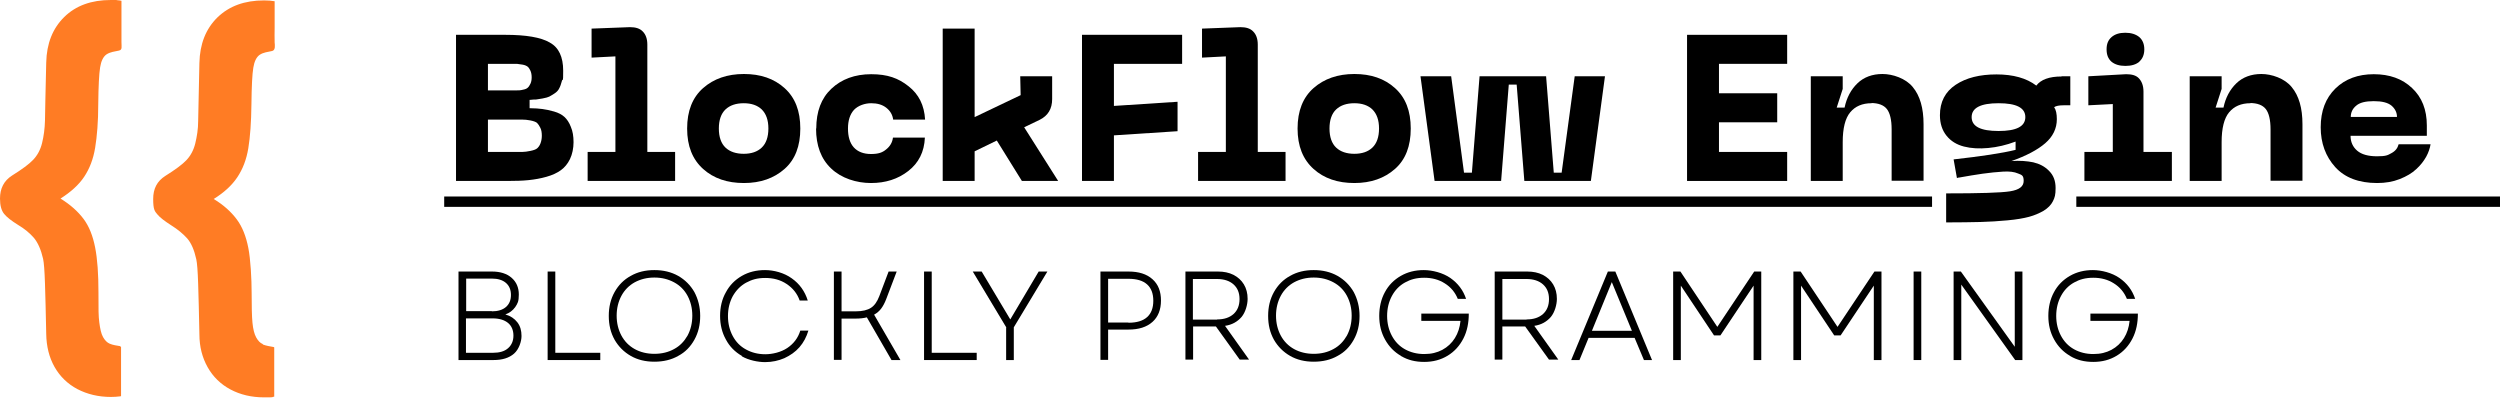
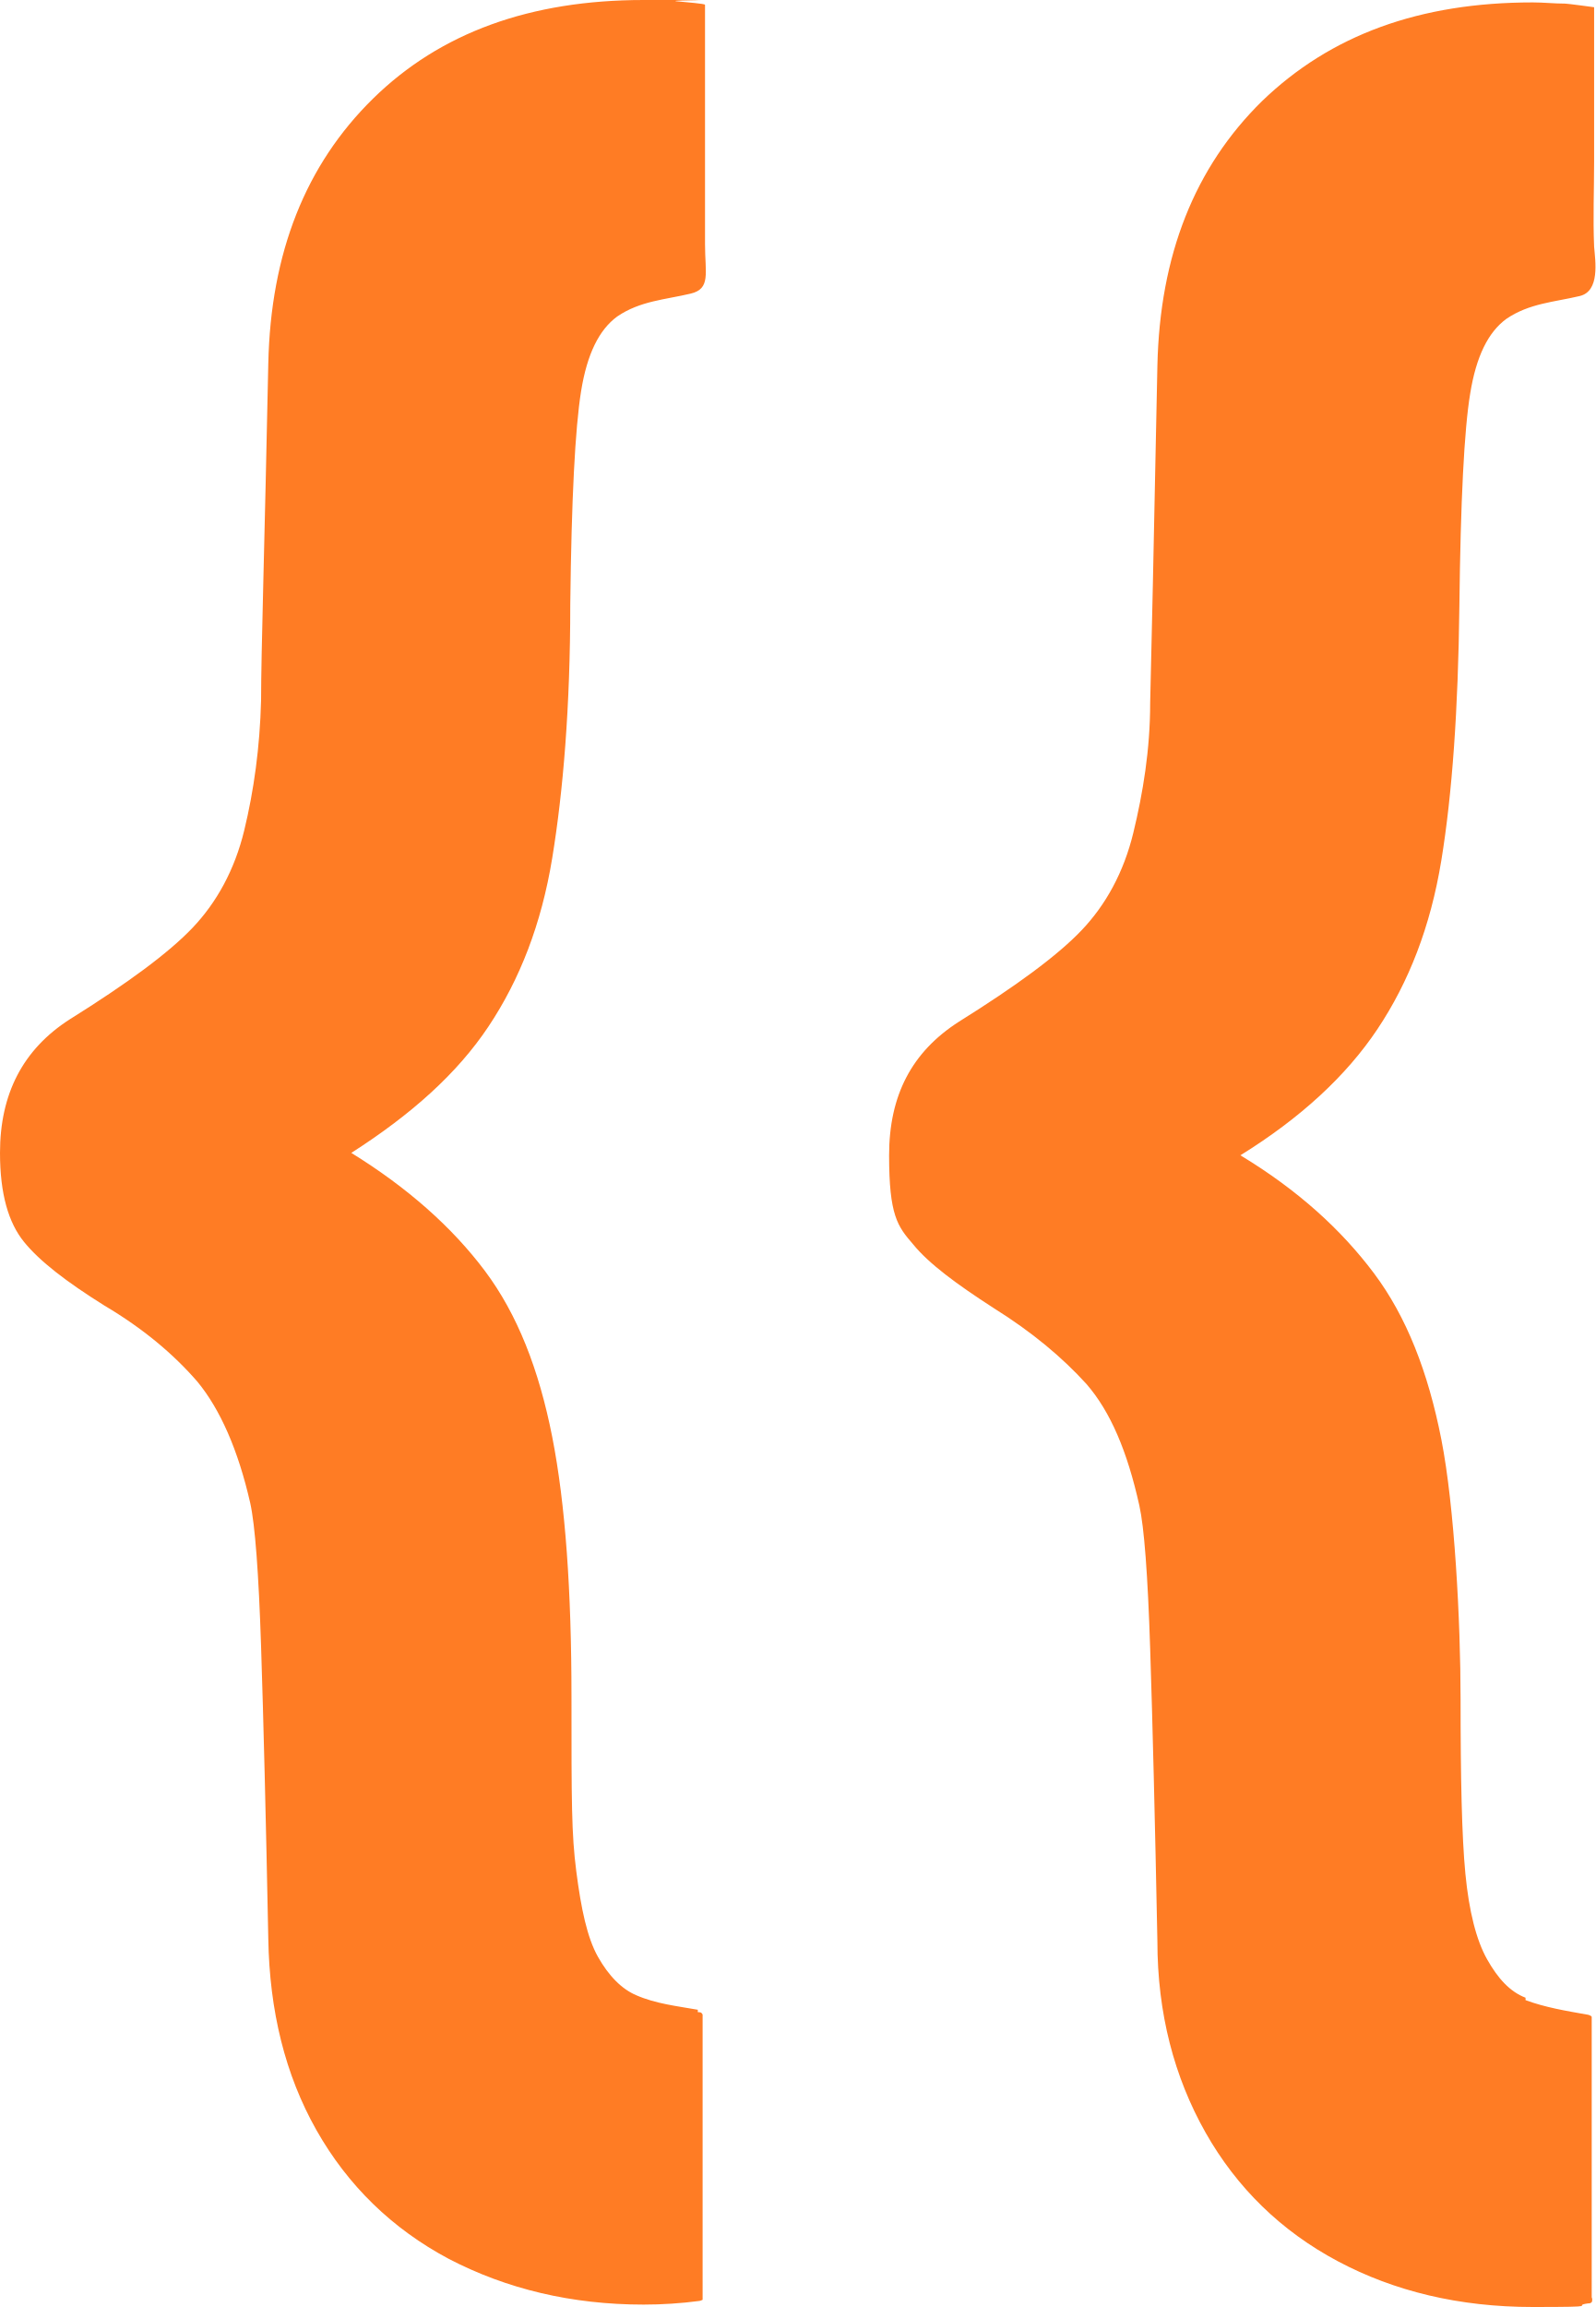
- <svg xmlns="http://www.w3.org/2000/svg" id="Layer_2" data-name="Layer 2" viewBox="0 0 1206.1 191.7">
+ <svg xmlns="http://www.w3.org/2000/svg" id="Layer_2" data-name="Layer 2" viewBox="0 0 132.61 191.7">
  <defs>
    <style>
      .cls-1 {
-         fill: none;
-       }
- 
-       .cls-2 {
        fill: #ff7c24;
      }
    </style>
  </defs>
  <g id="Layer_1-2" data-name="Layer 1">
-     <g>
-       <path d="M220,87.3V16.8h23.8c9.9,0,17.1,1.2,21.4,3.7,4.4,2.4,6.5,7,6.5,13.6s-.2,3.4-.6,4.9-.8,2.7-1.3,3.6c-.4.9-1.2,1.8-2.3,2.5-1.1.7-1.9,1.2-2.5,1.5s-1.6.6-3.2.9-2.6.4-3.1.5c-.5,0-1.6,0-3.2.2v4c2.6,0,4.6.2,6.2.4,1.6.2,3.5.6,5.6,1.2s3.8,1.5,5,2.6,2.3,2.7,3.1,4.8c.9,2.1,1.3,4.5,1.3,7.4s-.6,5.8-1.7,8.1c-1.1,2.3-2.6,4.1-4.4,5.4s-4.1,2.4-7,3.2c-2.8.8-5.7,1.3-8.6,1.6-2.9.3-6.3.4-10.1.4h-25,.1ZM235.4,43.6h14c.8,0,1.7,0,2.8-.3,1.1-.2,1.9-.5,2.4-1,.5-.4.9-1.1,1.3-1.9s.6-1.9.6-3.1-.2-2.3-.6-3.2c-.4-.8-.8-1.5-1.3-1.9s-1.3-.8-2.4-1-2.1-.3-2.8-.4h-14v12.8ZM235.4,73.3h16.6c1.1,0,2.4-.2,3.9-.5s2.6-.7,3.2-1.2,1.2-1.3,1.6-2.3.7-2.3.7-3.8-.2-2.8-.7-3.8-1-1.8-1.6-2.4c-.6-.5-1.7-.9-3.2-1.2-1.5-.3-2.8-.4-3.9-.4h-16.6v15.7h0v-.1Z" />
-       <path d="M283.5,87.3v-14h13.4V27.2l-11.5.6v-14l18.5-.7c2.7,0,4.8.6,6.2,2.1,1.4,1.4,2.2,3.5,2.2,6.3v51.8h13.4v14s-42.2,0-42.2,0Z" />
-       <path d="M331.5,62c0-8.5,2.6-15,7.7-19.5s11.7-6.8,19.7-6.8,14.5,2.2,19.6,6.8,7.6,11,7.6,19.5-2.5,15-7.6,19.5-11.6,6.8-19.6,6.8-14.6-2.2-19.7-6.8-7.7-11-7.7-19.5ZM346.8,62c0,4.1,1.1,7.2,3.2,9.2s5.1,3,8.8,3,6.6-1,8.7-3,3.2-5.1,3.2-9.2-1.1-7.1-3.2-9.2c-2.1-2-5-3-8.7-3s-6.7,1-8.8,3c-2.1,2-3.2,5.1-3.2,9.2Z" />
-       <path d="M393.8,62c0-8.2,2.4-14.6,7.3-19.2,4.9-4.6,11.3-7,19.2-7s13.1,1.9,18,5.8c5,3.9,7.6,9.2,8,16.1h-15.4c-.3-2.3-1.4-4.2-3.3-5.7s-4.3-2.2-7.3-2.2-6.3,1.1-8.3,3.2c-1.9,2.1-2.9,5.1-2.9,9s.9,7,2.8,9.1,4.7,3.2,8.3,3.2,5.5-.7,7.3-2.2c1.9-1.5,3-3.4,3.3-5.7h15.4c-.3,6.9-3,12.2-8,16.1s-11,5.8-18,5.8-14.3-2.3-19.2-7c-4.9-4.6-7.3-11.1-7.3-19.3,0,0,.1,0,.1,0Z" />
-       <path d="M493,87.3l-12.1-19.5-10.7,5.2v14.3h-15.4V13.8h15.4v42.7l22.2-10.6-.2-9.1h15.4v11c0,4.7-2,8-6,10l-7.5,3.6,16.4,25.9s-17.5,0-17.5,0Z" />
-       <path d="M522,87.3V16.8h48.3v14h-32.9v20.3l30.7-2v14.2l-30.7,2v22h-15.4,0Z" />
-       <path d="M578,87.3v-14h13.4V27.2l-11.5.6v-14l18.5-.7c2.7,0,4.8.6,6.2,2.1,1.4,1.4,2.2,3.5,2.2,6.3v51.8h13.4v14h-42.2Z" />
-       <path d="M626,62c0-8.5,2.6-15,7.7-19.5s11.7-6.8,19.7-6.8,14.5,2.2,19.6,6.8,7.6,11,7.6,19.5-2.5,15-7.6,19.5-11.6,6.8-19.6,6.8-14.6-2.2-19.7-6.8-7.7-11-7.7-19.5ZM641.4,62c0,4.1,1.1,7.2,3.2,9.2,2.1,2,5.1,3,8.8,3s6.6-1,8.7-3c2.1-2,3.2-5.1,3.2-9.2s-1.1-7.1-3.2-9.2c-2.1-2-5-3-8.7-3s-6.7,1-8.8,3-3.2,5.1-3.2,9.2Z" />
-       <path d="M685.4,36.8h14.7l6.2,46.5h3.8l3.7-46.5h32.1l3.7,46.5h3.8l6.3-46.5h14.6l-6.8,50.5h-32.1l-3.7-46.5h-3.8l-3.7,46.5h-32.1l-6.8-50.5h.1Z" />
-       <path d="M813.9,87.3V16.8h48.3v14h-32.9v14.2h28.1v14h-28.1v14.3h32.9v14h-48.3Z" />
-       <path d="M902.9,49.8c-4.5,0-7.9,1.5-10.3,4.4-2.4,2.9-3.6,7.7-3.6,14.4v18.7h-15.4v-50.5h15.4v6.1l-2.9,9h3.8c1-4.8,3.1-8.7,6.2-11.7,3.1-3,7.2-4.5,12.1-4.5s11.2,2.1,14.6,6.3c3.5,4.2,5.2,10.2,5.2,17.9v27.3h-15.4v-24.8c0-4.6-.8-7.9-2.3-9.8s-4.1-2.9-7.7-2.9h.3v.1Z" />
-       <path d="M994.6,36.8h4.2v14h-3.3c-2.1,0-3.6.3-4.5.9.9,1.3,1.3,3.2,1.3,5.8,0,4.5-1.9,8.4-5.6,11.6-3.7,3.2-9.2,6.1-16.3,8.6,4-.3,7.5,0,10.5.6,3,.7,5.6,2,7.7,4.2,2.1,2.1,3.1,4.8,3.1,8.2s-.4,4.6-1.3,6.4c-.9,1.8-2.4,3.3-4.5,4.6-2.1,1.2-4.4,2.2-7,2.9s-6,1.3-10.4,1.7-8.7.7-13.1.8-9.9.2-16.5.2v-14c16.1,0,26.4-.3,30.8-1,4.4-.7,6.6-2.3,6.6-5s-.9-2.9-2.7-3.6c-1.8-.8-4.2-1.1-7.3-.9s-6.3.5-9.8,1-7.1,1.1-11,1.8c-.6,0-1.1.2-1.4.3l-1.6-9c13.4-1.5,23.4-3,29.9-4.6v-4c-4.5,1.7-8.9,2.7-13.2,3.1s-8.2.2-11.7-.7c-3.5-.9-6.3-2.6-8.4-5.2-2.1-2.6-3.2-5.9-3.2-9.9,0-6.4,2.5-11.3,7.6-14.7,5.1-3.4,11.7-5,19.7-5s14.5,1.8,19.2,5.4c2.2-2.9,6.2-4.4,12.2-4.4h0v-.1ZM964.2,63.2c8.6,0,12.9-2.2,12.9-6.7s-4.3-6.7-12.9-6.7-13,2.2-13,6.7,4.3,6.7,13,6.7Z" />
-       <path d="M1005.6,87.3v-14h13.7v-23.1l-11.8.6v-14l18.2-1c2.7,0,4.8.5,6.2,2,1.4,1.5,2.2,3.6,2.2,6.4v29.1h13.7v14h-42.2,0ZM1032.2,29.7c-1.6,1.4-3.9,2.1-6.8,2.1s-5.1-.7-6.7-2c-1.6-1.4-2.4-3.3-2.4-6s.8-4.5,2.4-5.9,3.8-2.1,6.6-2.1,5.1.7,6.8,2.1c1.6,1.4,2.4,3.4,2.4,5.9s-.8,4.5-2.4,5.9h.1Z" />
-       <path d="M1085.7,49.8c-4.5,0-7.9,1.5-10.3,4.4s-3.6,7.7-3.6,14.4v18.7h-15.4v-50.5h15.4v6.1l-2.9,9h3.8c1-4.8,3.1-8.7,6.2-11.7s7.2-4.5,12.1-4.5,11.2,2.1,14.6,6.3c3.5,4.2,5.2,10.2,5.2,17.9v27.3h-15.4v-24.8c0-4.6-.8-7.9-2.3-9.8s-4.1-2.9-7.7-2.9h.3v.1Z" />
-       <path d="M1119.6,61.4c0-7.9,2.4-14.1,7.1-18.7s10.9-6.9,18.5-6.9,13.8,2.2,18.5,6.7c4.7,4.4,7.1,10.4,7.1,18v5h-36.8c0,3,1.1,5.4,3.2,7.2,2.1,1.8,5.3,2.7,9.6,2.7s5.1-.5,6.9-1.5c1.9-1,3-2.4,3.5-4.3h15.4c-.3,1.9-1,4-2.1,6-1.2,2.1-2.7,4.1-4.8,6-2,1.9-4.7,3.5-8,4.8s-6.9,1.9-10.9,1.9c-8.8,0-15.6-2.6-20.2-7.7s-7-11.5-7-19.2h0ZM1134,56.4h22.4c0-2.1-.9-3.9-2.6-5.4-1.8-1.5-4.6-2.2-8.6-2.2s-6.8.7-8.5,2.2c-1.7,1.4-2.6,3.2-2.6,5.5h-.1v-.1Z" />
-       <path d="M214.3,99.8v-5h717.8v5H214.3Z" />
-       <path d="M1001.7,99.8v-5h204.4v5h-204.4Z" />
-     </g>
-     <g>
-       <path d="M221.2,131h16.2c3.9,0,7.1,1,9.4,3s3.5,4.7,3.5,8.1-.6,4.3-1.7,6c-1.2,1.7-2.8,2.9-4.8,3.6,2.5.7,4.4,2,5.8,3.8s2,4,2,6.6-1.2,6.4-3.6,8.5-5.7,3.1-9.9,3.1h-16.9v-42.7h0ZM237.3,150.2c2.9,0,5.2-.7,6.8-2.1,1.6-1.4,2.4-3.3,2.4-5.8s-.8-4.4-2.4-5.8c-1.6-1.4-3.9-2.1-6.8-2.1h-12.4v15.7h12.4v.1ZM237.9,170.2c3.1,0,5.5-.7,7.2-2.2s2.6-3.5,2.6-6.1-.9-4.7-2.6-6.1c-1.7-1.4-4.2-2.2-7.4-2.2h-12.9v16.6h13.1,0Z" />
-       <path d="M264.2,131h3.7v39.2h21.7v3.5h-25.4v-42.7h0Z" />
-       <path d="M304.3,171.7c-3.3-1.9-5.9-4.5-7.8-7.8-1.9-3.4-2.8-7.2-2.8-11.5s.9-8.1,2.8-11.5,4.5-6,7.8-7.8c3.3-1.9,7.1-2.8,11.4-2.8s8.1.9,11.5,2.8c3.3,1.9,5.9,4.5,7.8,7.8,1.8,3.4,2.8,7.2,2.8,11.5s-.9,8.1-2.8,11.5-4.4,6-7.8,7.8c-3.3,1.9-7.2,2.8-11.5,2.8s-8.1-.9-11.4-2.8ZM299.8,161.9c1.5,2.8,3.7,5,6.4,6.5,2.7,1.5,5.9,2.3,9.5,2.3s6.8-.8,9.5-2.3c2.8-1.5,4.9-3.7,6.5-6.5,1.5-2.8,2.3-6,2.3-9.6s-.8-6.8-2.3-9.6-3.7-5-6.5-6.5-5.9-2.3-9.5-2.3-6.7.8-9.5,2.3c-2.7,1.5-4.9,3.7-6.4,6.5s-2.3,6-2.3,9.6.8,6.8,2.3,9.6Z" />
-       <path d="M357.9,171.7c-3.3-1.9-5.9-4.5-7.7-7.9-1.9-3.4-2.8-7.2-2.8-11.4s.9-8.1,2.8-11.4c1.8-3.4,4.4-6,7.7-7.9,3.3-1.9,7-2.8,11.2-2.8s9.2,1.3,12.9,4c3.7,2.6,6.3,6.2,7.7,10.7h-3.9c-1.2-3.4-3.3-6-6.3-8s-6.4-2.9-10.3-2.9-6.5.8-9.3,2.3c-2.7,1.5-4.8,3.7-6.4,6.5-1.5,2.8-2.3,6-2.3,9.6s.8,6.8,2.3,9.6,3.6,5,6.4,6.5c2.7,1.5,5.8,2.3,9.3,2.3s7.6-1,10.6-3,5.2-4.8,6.3-8.4h3.9c-.9,3-2.3,5.7-4.3,8s-4.5,4-7.3,5.3c-2.8,1.2-5.9,1.9-9.3,1.9s-7.9-.9-11.2-2.8v-.2h0Z" />
-       <path d="M402.3,131h3.7v19.2h6.8c3.3,0,5.7-.6,7.4-1.7,1.7-1.1,3-3,4-5.6l4.5-11.9h3.9l-5.1,13.4c-.7,1.8-1.5,3.3-2.4,4.5s-2.1,2.2-3.4,2.9l12.7,21.9h-4.3l-11.9-20.6c-1.5.4-3.3.6-5.4.6h-6.8v19.9h-3.7v-42.7h0v.1Z" />
-       <path d="M445.8,131h3.7v39.2h21.7v3.5h-25.4v-42.7h0Z" />
-       <path d="M485.5,158l-16.2-27h4.3l13.8,23.1,13.7-23.1h4.2l-16.2,26.9v15.8h-3.7v-15.7h.1Z" />
-       <path d="M530.9,131h13.5c5,0,8.8,1.2,11.6,3.7s4.1,5.9,4.1,10.3-1.4,7.9-4.1,10.3c-2.8,2.5-6.6,3.7-11.6,3.7h-9.8v14.6h-3.7v-42.7h0v.1ZM544.4,155.7c4,0,7-.9,9-2.7s3-4.4,3-7.9-1-6.1-3-7.9c-2-1.8-5-2.7-9-2.7h-9.8v21.1h9.8v.1Z" />
-       <path d="M571.8,131h15.8c2.8,0,5.3.5,7.5,1.6,2.1,1.1,3.8,2.6,5,4.6s1.8,4.3,1.8,7-1,6.4-2.9,8.7c-2,2.3-4.6,3.8-8,4.3l11.6,16.3h-4.5l-11.5-16h-11v16h-3.7v-42.7.2h-.1ZM587.2,154.1c3.4,0,6-.9,7.9-2.6,1.9-1.7,2.9-4.1,2.9-7.2s-1-5.4-2.9-7.1c-1.9-1.7-4.6-2.6-7.9-2.6h-11.7v19.6h11.7v-.1Z" />
-       <path d="M622.4,171.7c-3.3-1.9-5.9-4.5-7.8-7.8-1.9-3.4-2.8-7.2-2.8-11.5s.9-8.1,2.8-11.5c1.9-3.4,4.5-6,7.8-7.8,3.3-1.9,7.1-2.8,11.4-2.8s8.1.9,11.5,2.8c3.3,1.9,5.9,4.5,7.8,7.8,1.8,3.4,2.8,7.2,2.8,11.5s-.9,8.1-2.8,11.5c-1.9,3.4-4.4,6-7.8,7.8-3.3,1.9-7.2,2.8-11.5,2.8s-8.1-.9-11.4-2.8ZM617.9,161.9c1.5,2.8,3.7,5,6.4,6.5s5.9,2.3,9.5,2.3,6.8-.8,9.5-2.3c2.8-1.5,4.9-3.7,6.5-6.5,1.5-2.8,2.3-6,2.3-9.6s-.8-6.8-2.3-9.6-3.7-5-6.5-6.5-5.9-2.3-9.5-2.3-6.7.8-9.5,2.3c-2.7,1.5-4.9,3.7-6.4,6.5s-2.3,6-2.3,9.6.8,6.8,2.3,9.6Z" />
-       <path d="M675.9,171.7c-3.3-1.9-5.8-4.5-7.7-7.9s-2.8-7.2-2.8-11.4.9-8.1,2.7-11.4c1.8-3.4,4.4-6,7.7-7.9s7-2.8,11.1-2.8,9.2,1.3,12.8,3.8c3.7,2.6,6.2,5.9,7.6,10.1h-4c-1.3-3.2-3.4-5.7-6.3-7.5-2.8-1.8-6.1-2.7-9.9-2.7s-6.6.8-9.3,2.3-4.8,3.7-6.3,6.5-2.3,6-2.3,9.6.8,6.8,2.3,9.6,3.6,5,6.3,6.5,5.8,2.3,9.3,2.3,6.2-.7,8.7-2c2.6-1.4,4.6-3.3,6.1-5.7s2.4-5.2,2.7-8.3h-18.9v-3.5h22.9c0,4.5-.8,8.5-2.6,12s-4.3,6.3-7.6,8.3-7,3-11.3,3-7.9-.9-11.1-2.8h-.1v-.1Z" />
-       <path d="M721,131h15.8c2.8,0,5.3.5,7.5,1.6,2.1,1.1,3.8,2.6,5,4.6s1.8,4.3,1.8,7-1,6.4-2.9,8.7c-2,2.3-4.6,3.8-8,4.3l11.6,16.3h-4.5l-11.5-16h-11v16h-3.7v-42.7.2h-.1ZM736.5,154.1c3.4,0,6-.9,7.9-2.6,1.9-1.7,2.9-4.1,2.9-7.2s-1-5.4-2.9-7.1c-1.9-1.7-4.6-2.6-7.9-2.6h-11.7v19.6h11.7v-.1Z" />
-       <path d="M775.8,131h3.5l17.7,42.7h-3.9l-4.5-10.7h-22.2l-4.4,10.7h-4l17.7-42.7h.1ZM787.3,159.6l-9.7-23.5-9.6,23.5h19.3Z" />
-       <path d="M807.2,131h3.5l17.8,26.7,17.8-26.7h3.4v42.7h-3.7v-35.9l-16,24h-3.1l-16-24v35.9h-3.7v-42.7h0Z" />
-       <path d="M865.2,131h3.5l17.8,26.7,17.8-26.7h3.4v42.7h-3.7v-35.9l-16,24h-3.1l-16-24v35.9h-3.7v-42.7h0Z" />
-       <path d="M923.2,131h3.7v42.7h-3.7v-42.7Z" />
-       <path d="M942.5,131h3.5l26,36.3v-36.3h3.7v42.7h-3.5l-26-36.4v36.4h-3.7v-42.7h0Z" />
-       <path d="M998.7,171.7c-3.3-1.9-5.8-4.5-7.7-7.9s-2.8-7.2-2.8-11.4.9-8.1,2.7-11.4c1.8-3.4,4.4-6,7.7-7.9,3.3-1.9,7-2.8,11.1-2.8s9.2,1.3,12.8,3.8c3.7,2.6,6.2,5.9,7.6,10.1h-4c-1.3-3.2-3.4-5.7-6.3-7.5-2.8-1.8-6.1-2.7-9.9-2.7s-6.6.8-9.3,2.3c-2.7,1.5-4.8,3.7-6.3,6.5s-2.3,6-2.3,9.6.8,6.8,2.3,9.6,3.6,5,6.3,6.5,5.8,2.3,9.3,2.3,6.2-.7,8.7-2c2.6-1.4,4.6-3.3,6.1-5.7s2.4-5.2,2.7-8.3h-18.9v-3.5h22.9c0,4.5-.8,8.5-2.6,12-1.8,3.5-4.3,6.3-7.6,8.3-3.3,2-7,3-11.3,3s-7.9-.9-11.1-2.8h0l-.1-.1Z" />
-     </g>
-     <path class="cls-1" d="M48.3,32.7c-.5,3.1-.8,9-.9,17.7,0,8.6-.6,15.6-1.5,21.1s-2.7,10.1-5.3,14c-2.6,3.9-6.4,7.3-11.4,10.5,4.7,2.9,8.4,6.2,11.1,9.8,2.7,3.6,4.5,8.2,5.6,13.8s1.6,12.8,1.6,21.6,0,11.4.4,14.5.9,5.5,1.8,7.1,2,2.7,3.2,3.2c1.1.4,3,.9,5.6,1.3V24.3c-3.4.5-5.8,1.3-7.2,2.3-1.5,1.1-2.5,3.1-3,6.2h0v-.1Z" />
-     <path class="cls-2" d="M58,167.2c.2,0,.3,0,.4.2v23.7s-.2.1-.3.1c-1.5.2-3.1.3-4.6.3-6,0-11.4-1.3-16.2-3.8-4.7-2.5-8.4-6.1-11-10.7-2.6-4.6-3.9-9.9-4-15.9-.2-10.1-.4-18.2-.6-24.3-.2-6.1-.5-10.1-.9-11.9-1-4.4-2.5-7.8-4.4-10.1-2-2.3-4.5-4.4-7.7-6.3-3.2-2-5.4-3.7-6.7-5.3-1.3-1.6-2-4-2-7.4,0-4.9,1.9-8.6,5.8-11.1,4.8-3,8.2-5.5,10.2-7.6s3.5-4.8,4.3-8.1c.8-3.3,1.3-6.9,1.4-10.8,0-3.9.3-13.2.6-28,.2-9.2,3.1-16.5,8.7-22C36.6,2.7,44.1,0,53.5,0s1.8,0,2.7.1,2.4.2,2.4.3v19.9c0,2.4.5,3.7-1.2,4.1-2.1.5-4.2.6-6.1,1.9-1.5,1.1-2.5,3.1-3,6.2s-.8,9-.9,17.7c0,8.6-.6,15.6-1.5,21.1s-2.7,10.1-5.3,14c-2.6,3.9-6.4,7.3-11.4,10.5,4.7,2.9,8.4,6.2,11.1,9.8,2.7,3.6,4.5,8.2,5.6,13.8s1.6,12.8,1.6,21.6,0,11.4.4,14.5.9,5.5,1.8,7.1,2,2.7,3.2,3.2c1.6.7,3.4.9,5.1,1.2,0,0,0,.2,0,.2ZM126.8,166c-1.3-.5-2.3-1.6-3.2-3.2-.9-1.6-1.5-4-1.8-7.1s-.4-8-.4-14.5-.5-16-1.6-21.6-2.9-10.2-5.6-13.8c-2.7-3.6-6.3-6.9-11.1-9.8,5-3.1,8.8-6.6,11.4-10.5,2.6-3.9,4.4-8.5,5.3-14,.9-5.5,1.4-12.5,1.5-21.1.1-8.8.4-14.7.9-17.7.5-3.1,1.5-5.1,3-6.2,1.9-1.3,4-1.4,6.1-1.9,1.7-.4,1.3-2.9,1.2-4.1-.1-2.4,0-4.7,0-7.1V.6s-2.2-.3-2.4-.3c-.9,0-1.8-.1-2.7-.1-9.4,0-16.8,2.7-22.5,8.2-5.6,5.5-8.5,12.8-8.7,22-.3,14.8-.5,24.2-.6,28,0,3.9-.6,7.5-1.4,10.8s-2.3,6-4.3,8.1-5.4,4.6-10.2,7.6c-3.9,2.5-5.8,6.1-5.8,11.1s.7,5.9,2,7.4c1.3,1.6,3.6,3.3,6.7,5.3,3.2,2,5.7,4.1,7.7,6.3,2,2.3,3.4,5.6,4.4,10.1.4,1.8.7,5.7.9,11.9.2,6.1.4,14.2.6,24.3,0,6,1.4,11.3,4,15.9,2.6,4.6,6.3,8.2,11,10.7s10.1,3.8,16.2,3.8,3.1-.1,4.6-.3c.1,0,.2,0,.3-.1,0,0,.1-.2,0-.4v-23.3c0-.1-.3-.2-.4-.2-1.7-.3-3.5-.6-5.1-1.2v-.2h0Z" />
+     <path class="cls-1" d="M58,167.2c.2,0,.3,0,.4.2v23.7s-.2.1-.3.1c-1.5.2-3.1.3-4.6.3-6,0-11.4-1.3-16.2-3.8-4.7-2.5-8.4-6.1-11-10.7-2.6-4.6-3.9-9.9-4-15.9-.2-10.1-.4-18.2-.6-24.3-.2-6.1-.5-10.1-.9-11.9-1-4.4-2.5-7.8-4.4-10.1-2-2.3-4.5-4.4-7.7-6.3-3.2-2-5.4-3.7-6.7-5.3-1.3-1.6-2-4-2-7.4,0-4.9,1.9-8.6,5.8-11.1,4.8-3,8.2-5.5,10.2-7.6s3.5-4.8,4.3-8.1c.8-3.3,1.3-6.9,1.4-10.8,0-3.9.3-13.2.6-28,.2-9.2,3.1-16.5,8.7-22C36.6,2.7,44.1,0,53.5,0s1.8,0,2.7.1,2.4.2,2.4.3v19.9c0,2.4.5,3.7-1.2,4.1-2.1.5-4.2.6-6.1,1.9-1.5,1.1-2.5,3.1-3,6.2s-.8,9-.9,17.7c0,8.6-.6,15.6-1.5,21.1s-2.7,10.1-5.3,14c-2.6,3.9-6.4,7.3-11.4,10.5,4.7,2.9,8.4,6.2,11.1,9.8,2.7,3.6,4.5,8.2,5.6,13.8s1.6,12.8,1.6,21.6,0,11.4.4,14.5.9,5.5,1.8,7.1,2,2.7,3.2,3.2c1.6.7,3.4.9,5.1,1.2,0,0,0,.2,0,.2ZM126.8,166c-1.3-.5-2.3-1.6-3.2-3.2-.9-1.6-1.5-4-1.8-7.1s-.4-8-.4-14.5-.5-16-1.6-21.6-2.9-10.2-5.6-13.8c-2.7-3.6-6.3-6.9-11.1-9.8,5-3.1,8.8-6.6,11.4-10.5,2.6-3.9,4.4-8.5,5.3-14,.9-5.5,1.4-12.5,1.5-21.1.1-8.8.4-14.7.9-17.7.5-3.1,1.5-5.1,3-6.2,1.9-1.3,4-1.4,6.1-1.9,1.7-.4,1.3-2.9,1.2-4.1-.1-2.4,0-4.7,0-7.1V.6s-2.2-.3-2.4-.3c-.9,0-1.8-.1-2.7-.1-9.4,0-16.8,2.7-22.5,8.2-5.6,5.5-8.5,12.8-8.7,22-.3,14.8-.5,24.2-.6,28,0,3.9-.6,7.5-1.4,10.8s-2.3,6-4.3,8.1-5.4,4.6-10.2,7.6c-3.9,2.5-5.8,6.1-5.8,11.1s.7,5.9,2,7.4c1.3,1.6,3.6,3.3,6.7,5.3,3.2,2,5.7,4.1,7.7,6.3,2,2.3,3.4,5.6,4.4,10.1.4,1.8.7,5.7.9,11.9.2,6.1.4,14.2.6,24.3,0,6,1.4,11.3,4,15.9,2.6,4.6,6.3,8.2,11,10.7s10.1,3.8,16.2,3.8,3.1-.1,4.6-.3c.1,0,.2,0,.3-.1,0,0,.1-.2,0-.4v-23.3c0-.1-.3-.2-.4-.2-1.7-.3-3.5-.6-5.1-1.2v-.2h0Z" />
  </g>
</svg>
